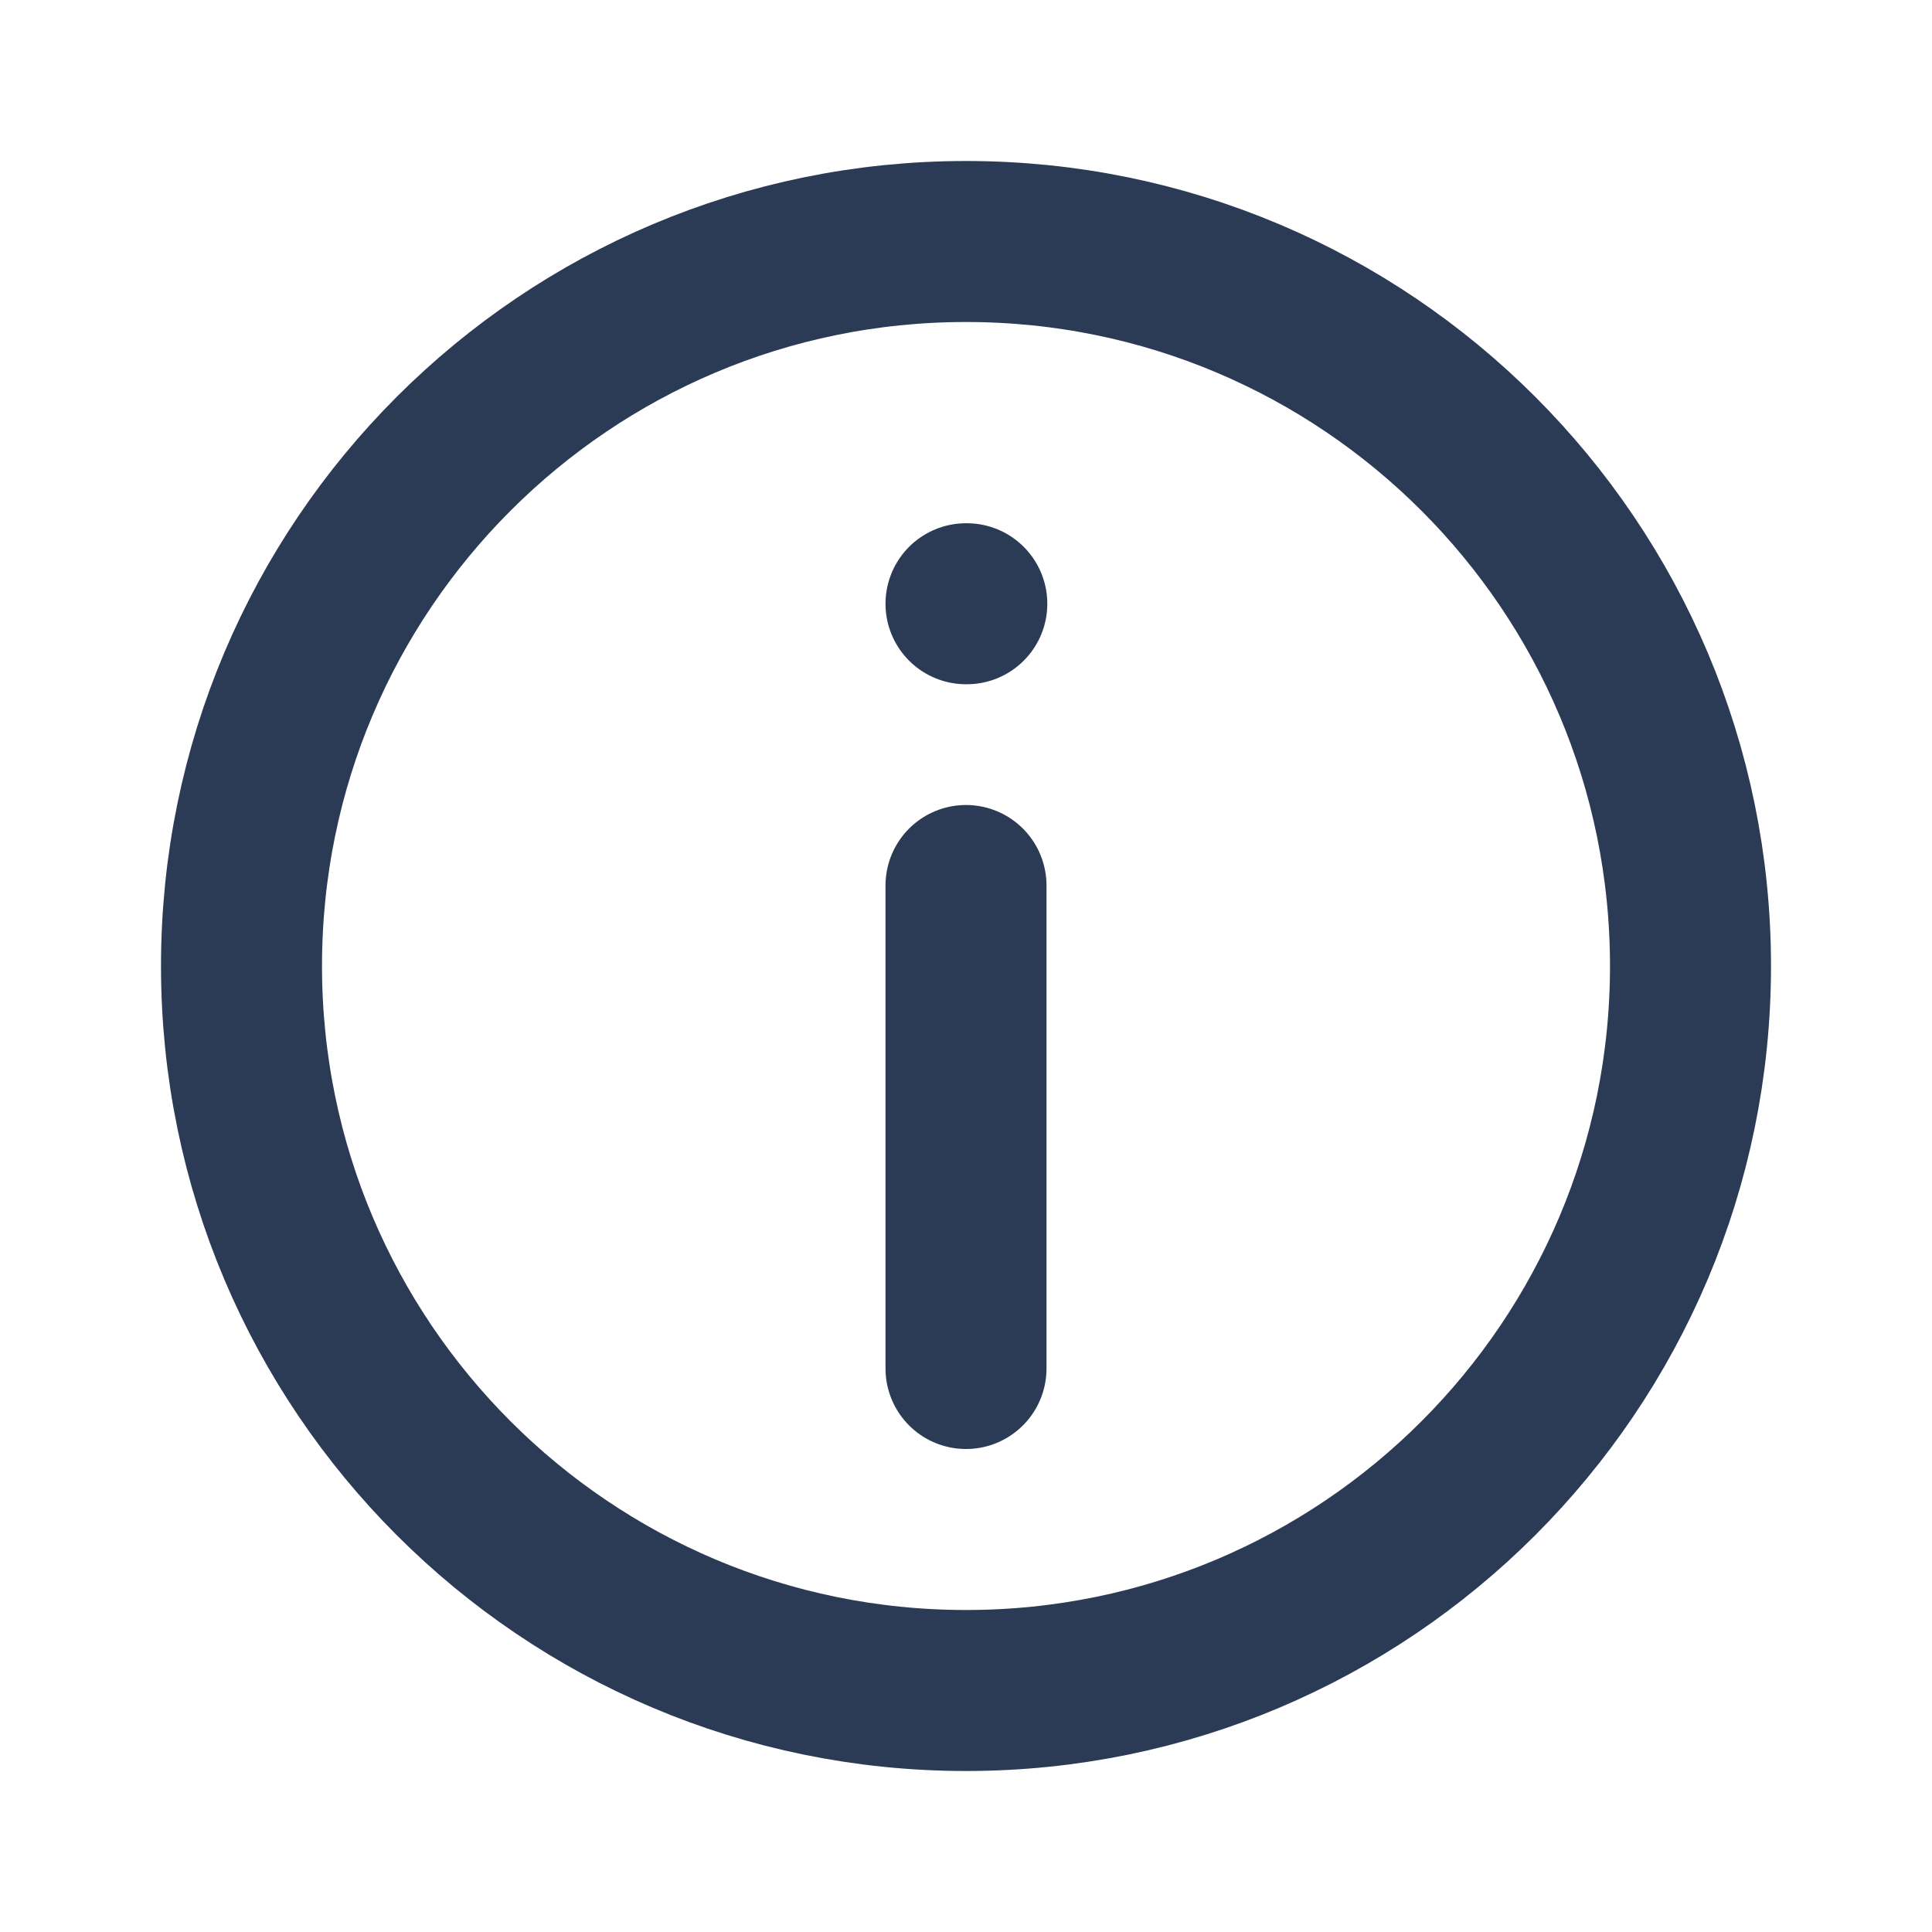
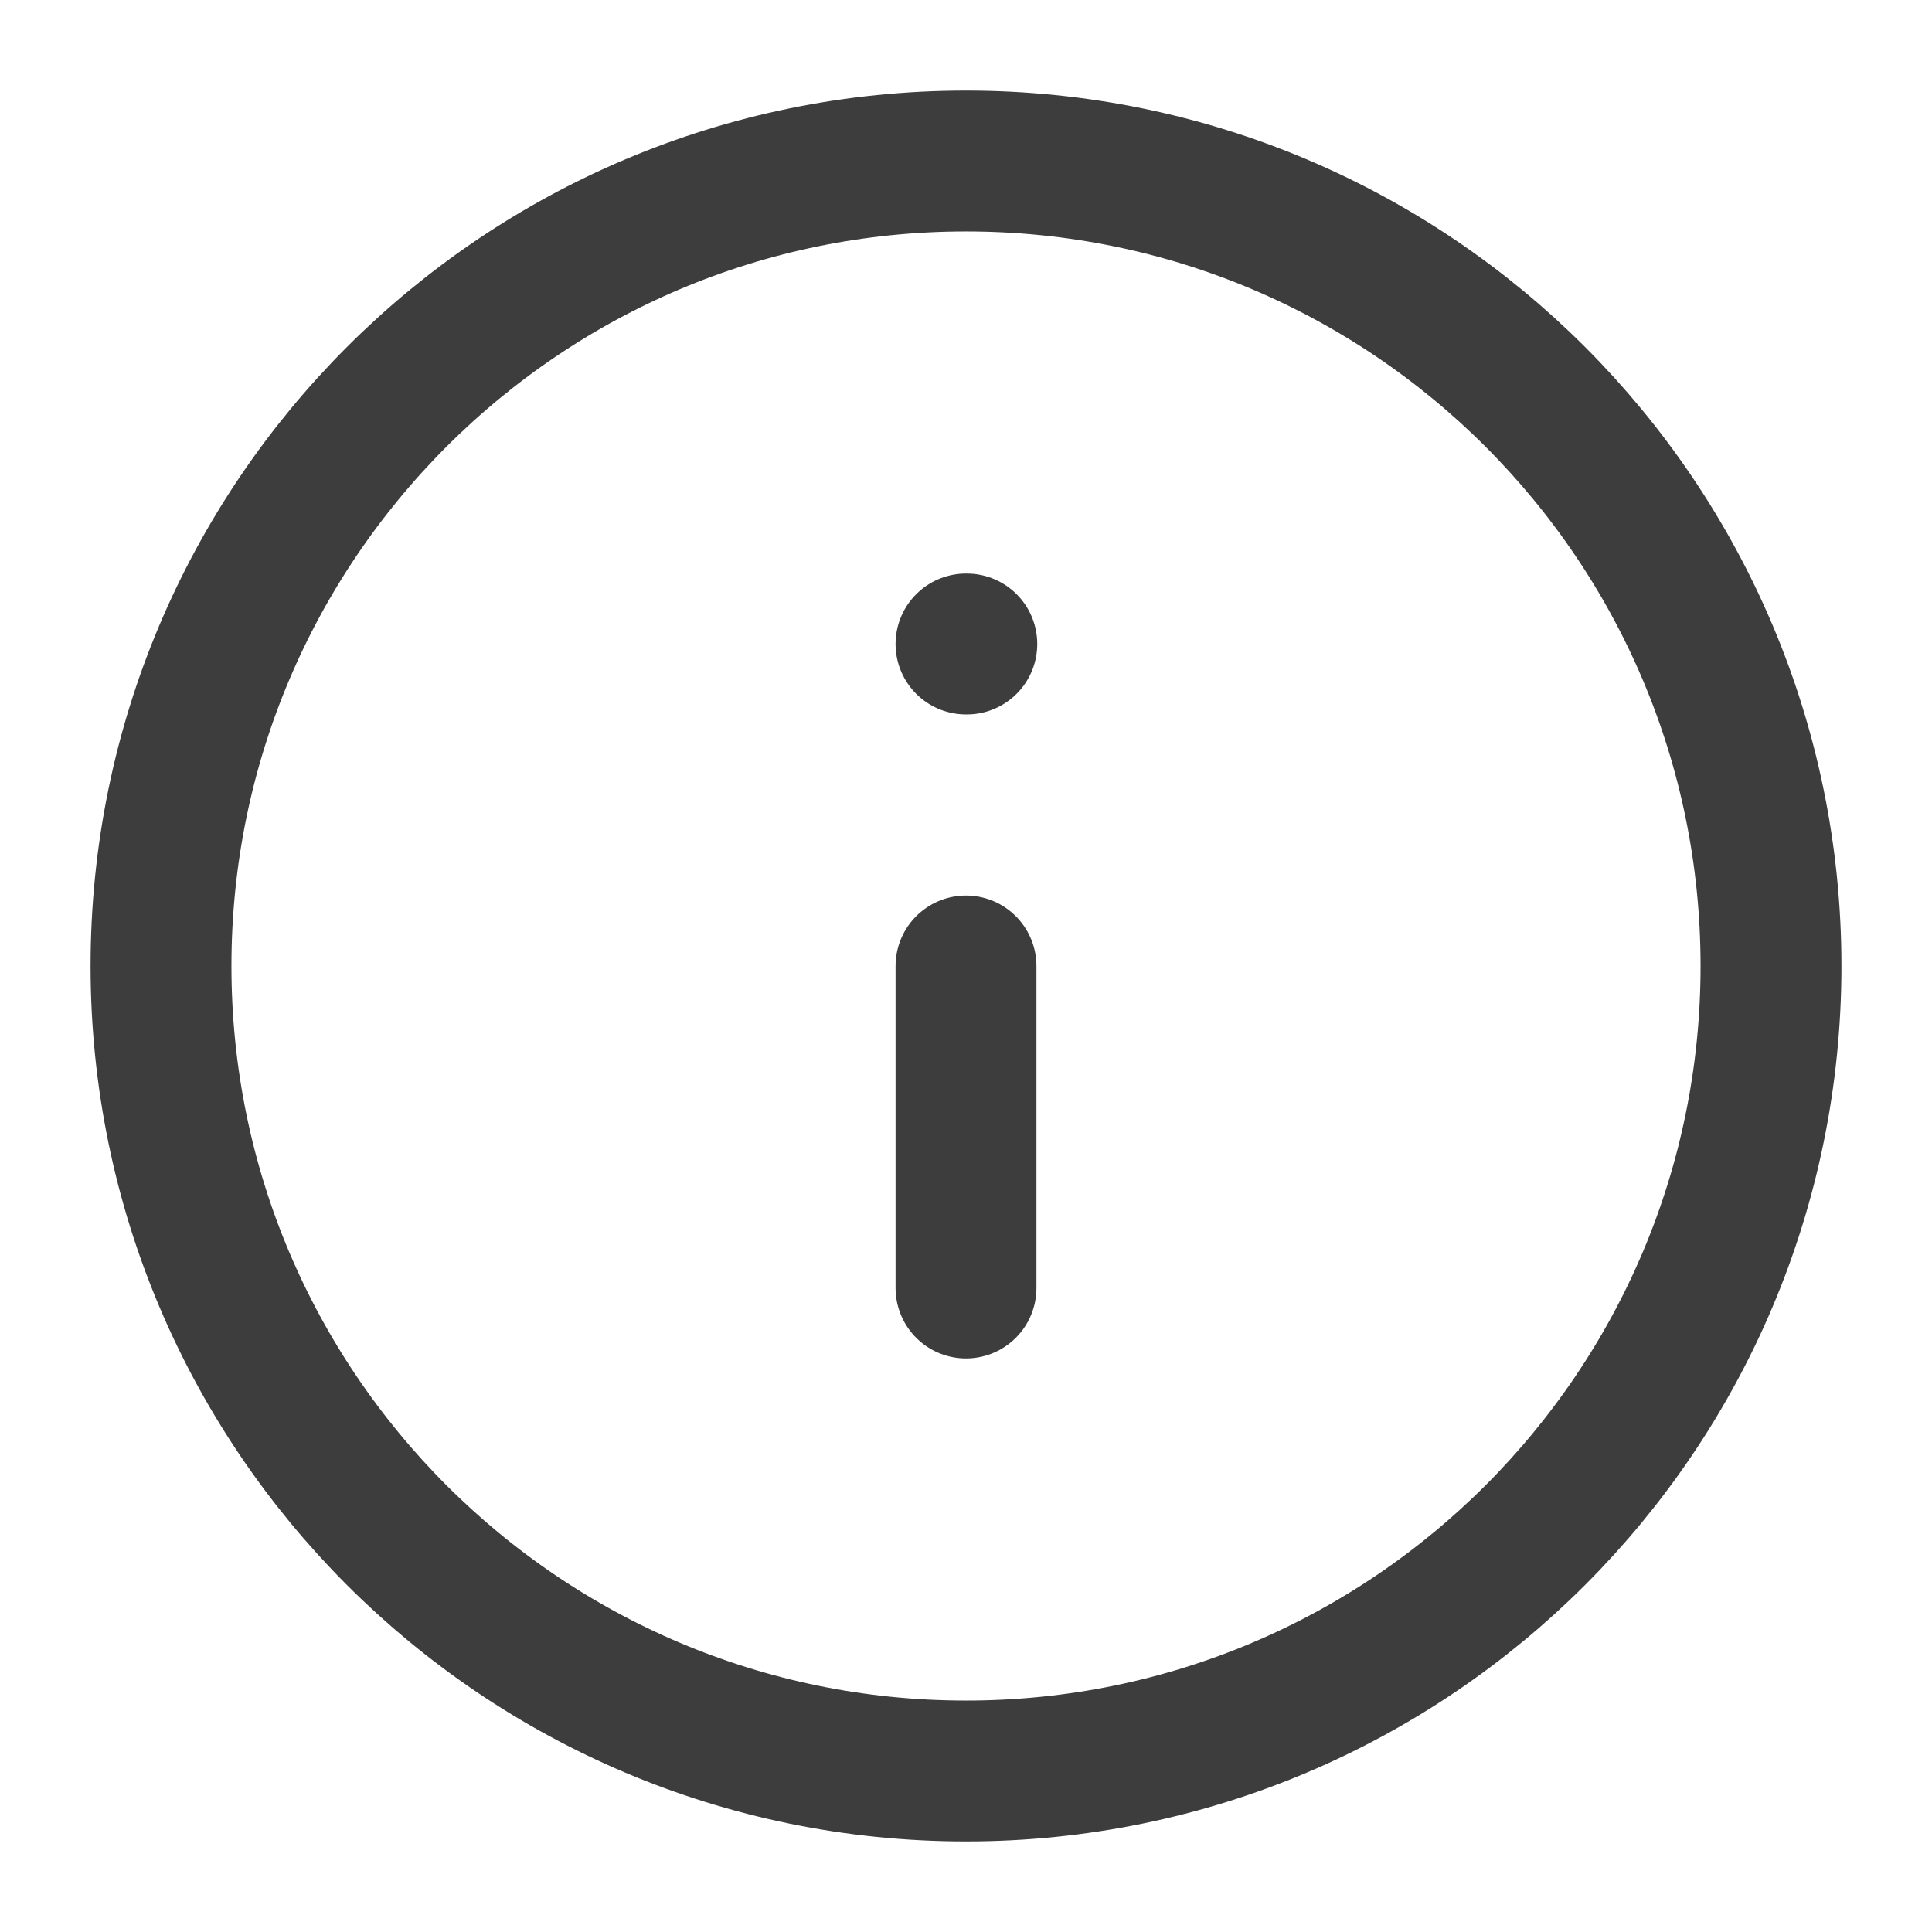
- <svg xmlns="http://www.w3.org/2000/svg" width="24" height="24" viewBox="0 0 24 24">
-   <circle cx="12" cy="12" r="9" stroke="#2b3a55" stroke-width="2" fill="none" />
-   <path d="M12 11v6" stroke="#2b3a55" stroke-width="2" fill="none" stroke-linecap="round" stroke-linejoin="round" />
-   <path d="M12 7.5h.01" stroke="#2b3a55" stroke-width="2" fill="none" stroke-linecap="round" stroke-linejoin="round" />
+ <svg xmlns="http://www.w3.org/2000/svg" width="24" height="24" viewBox="0 0 24 24" fill="none" stroke="#3d3d3d" stroke-width="1.75" stroke-linecap="round" stroke-linejoin="round">
+   <circle cx="12" cy="12" r="10" />
+   <path d="M12 16v-4" />
+   <path d="M12 8h.01" />
</svg>
